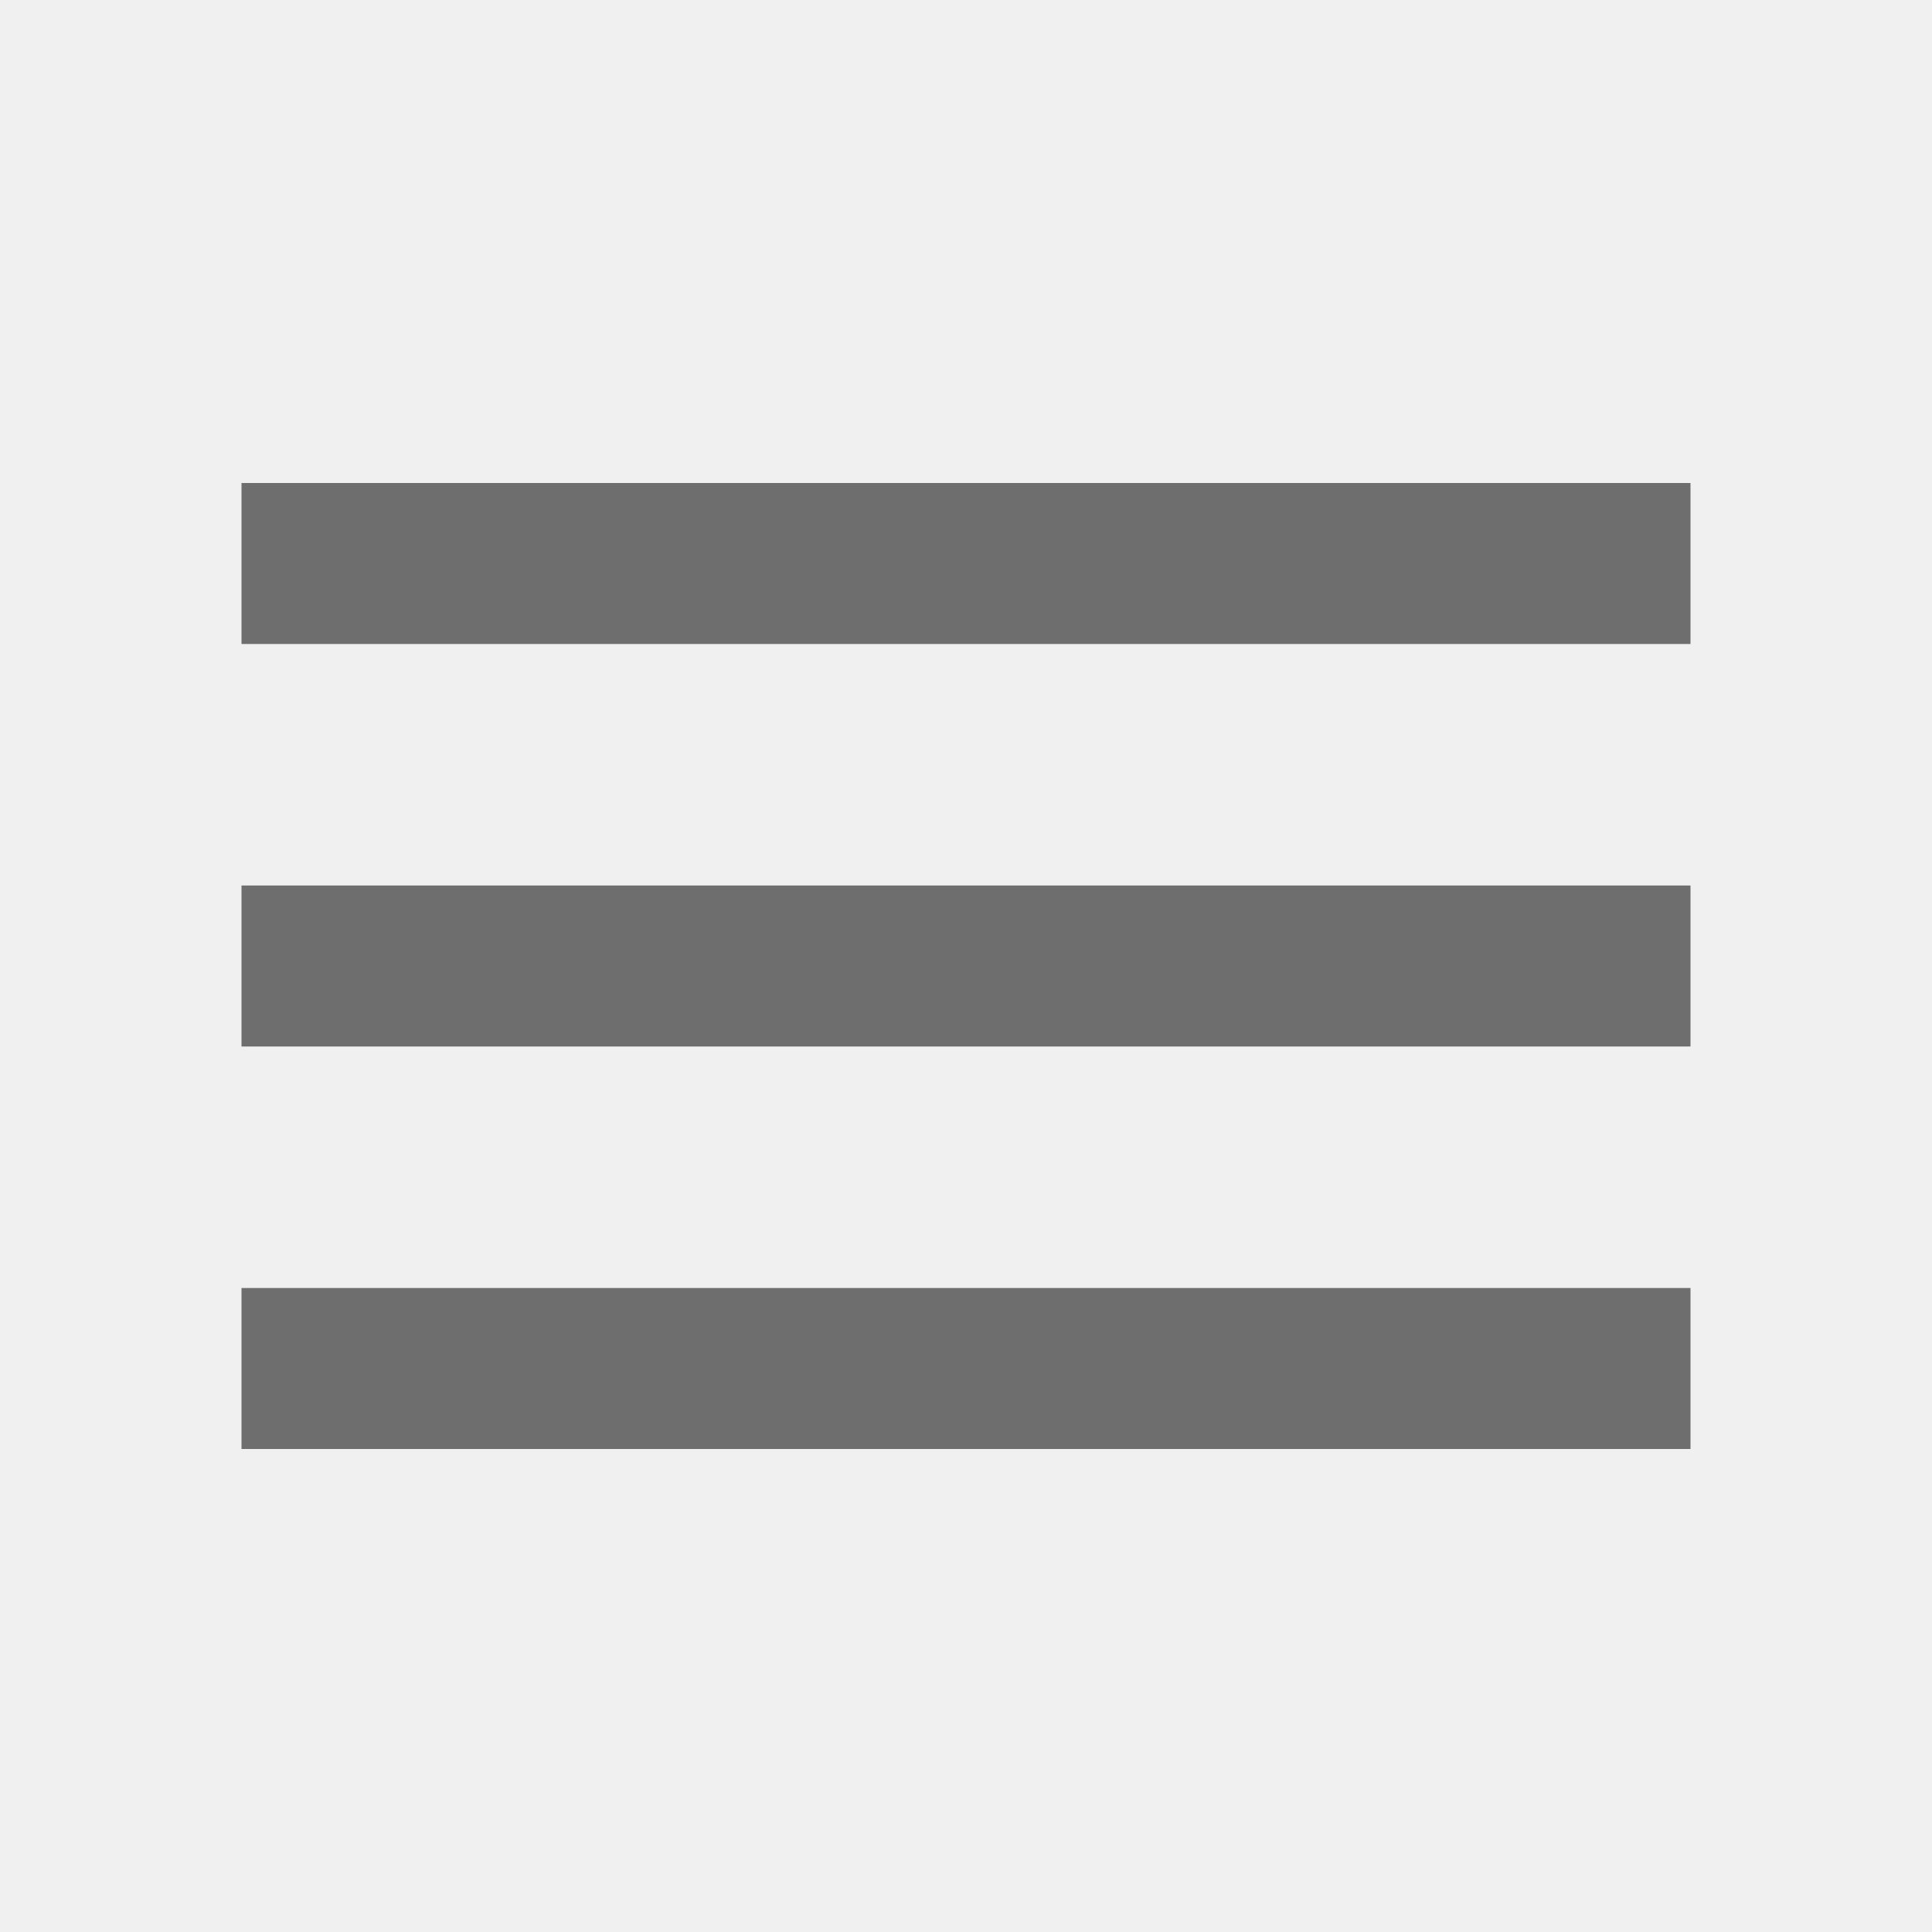
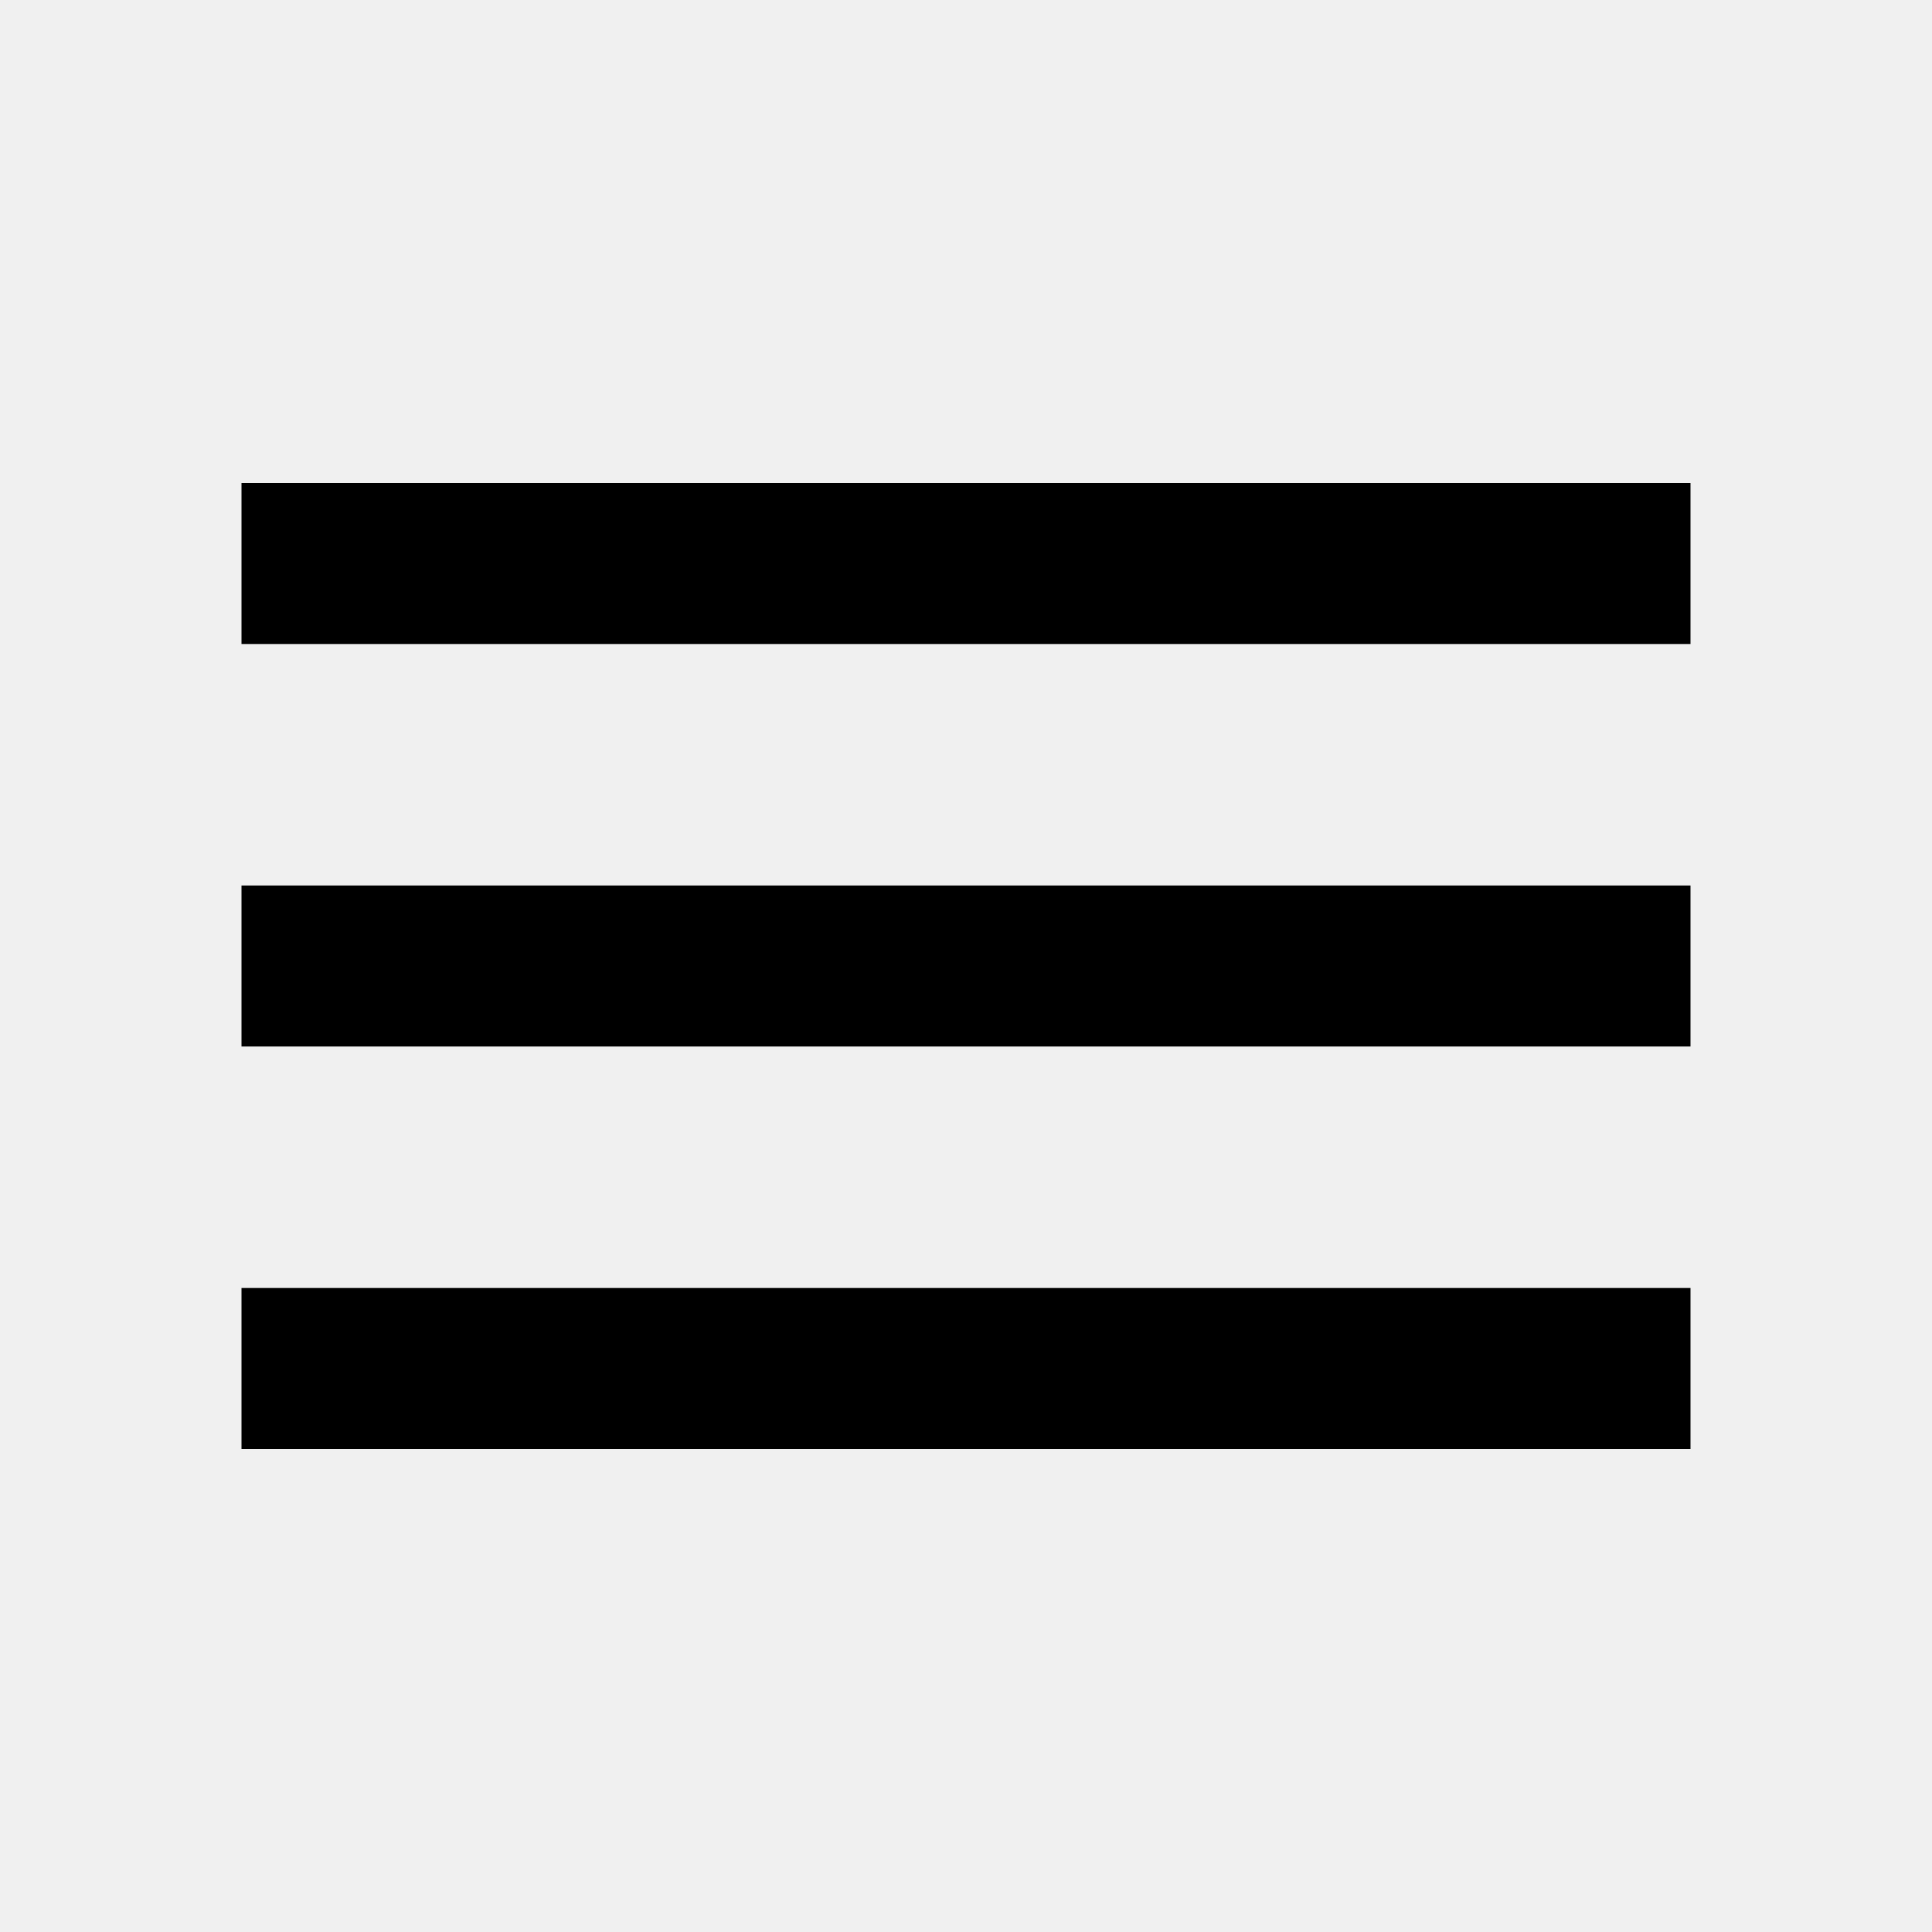
<svg xmlns="http://www.w3.org/2000/svg" xmlns:xlink="http://www.w3.org/1999/xlink" width="24px" height="24px" viewBox="0 0 24 24" version="1.1">
  <defs>
-     <path d="M3,18 L21,18 L21,16 L3,16 L3,18 Z M3,13 L21,13 L21,11 L3,11 L3,13 Z M3,6 L3,8 L21,8 L21,6 L3,6 Z" id="path-1" />
+     <path d="M0,12 L18,12 L18,10 L0,10 L0,12 Z M0,7 L18,7 L18,5 L0,5 L0,7 Z M0,0 L0,2 L18,2 L18,0 L0,0 Z" id="path-1" />
  </defs>
  <g id="Invotra-Labs-Menu-icon" stroke="none" stroke-width="1" fill="none" fill-rule="evenodd">
-     <g id="Icon-/-Menu-/-Filled">
+     <g id="icon/action/apps_24px" transform="translate(3, 6)">
      <mask id="mask-2" fill="white">
        <use xlink:href="#path-1" />
      </mask>
-       <g id="Mask" fill-rule="nonzero" />
-       <g id="✱-/-Color-/-Icons-/-Selected-/-On-Surface-/-Inactive" mask="url(#mask-2)" fill="#000000" fill-opacity="0.54" fill-rule="evenodd">
-         <rect id="Rectangle" x="0" y="0" width="24" height="24" />
-       </g>
+       <use id="Mask" fill="#000000" fill-rule="nonzero" xlink:href="#path-1" />
    </g>
  </g>
</svg>
